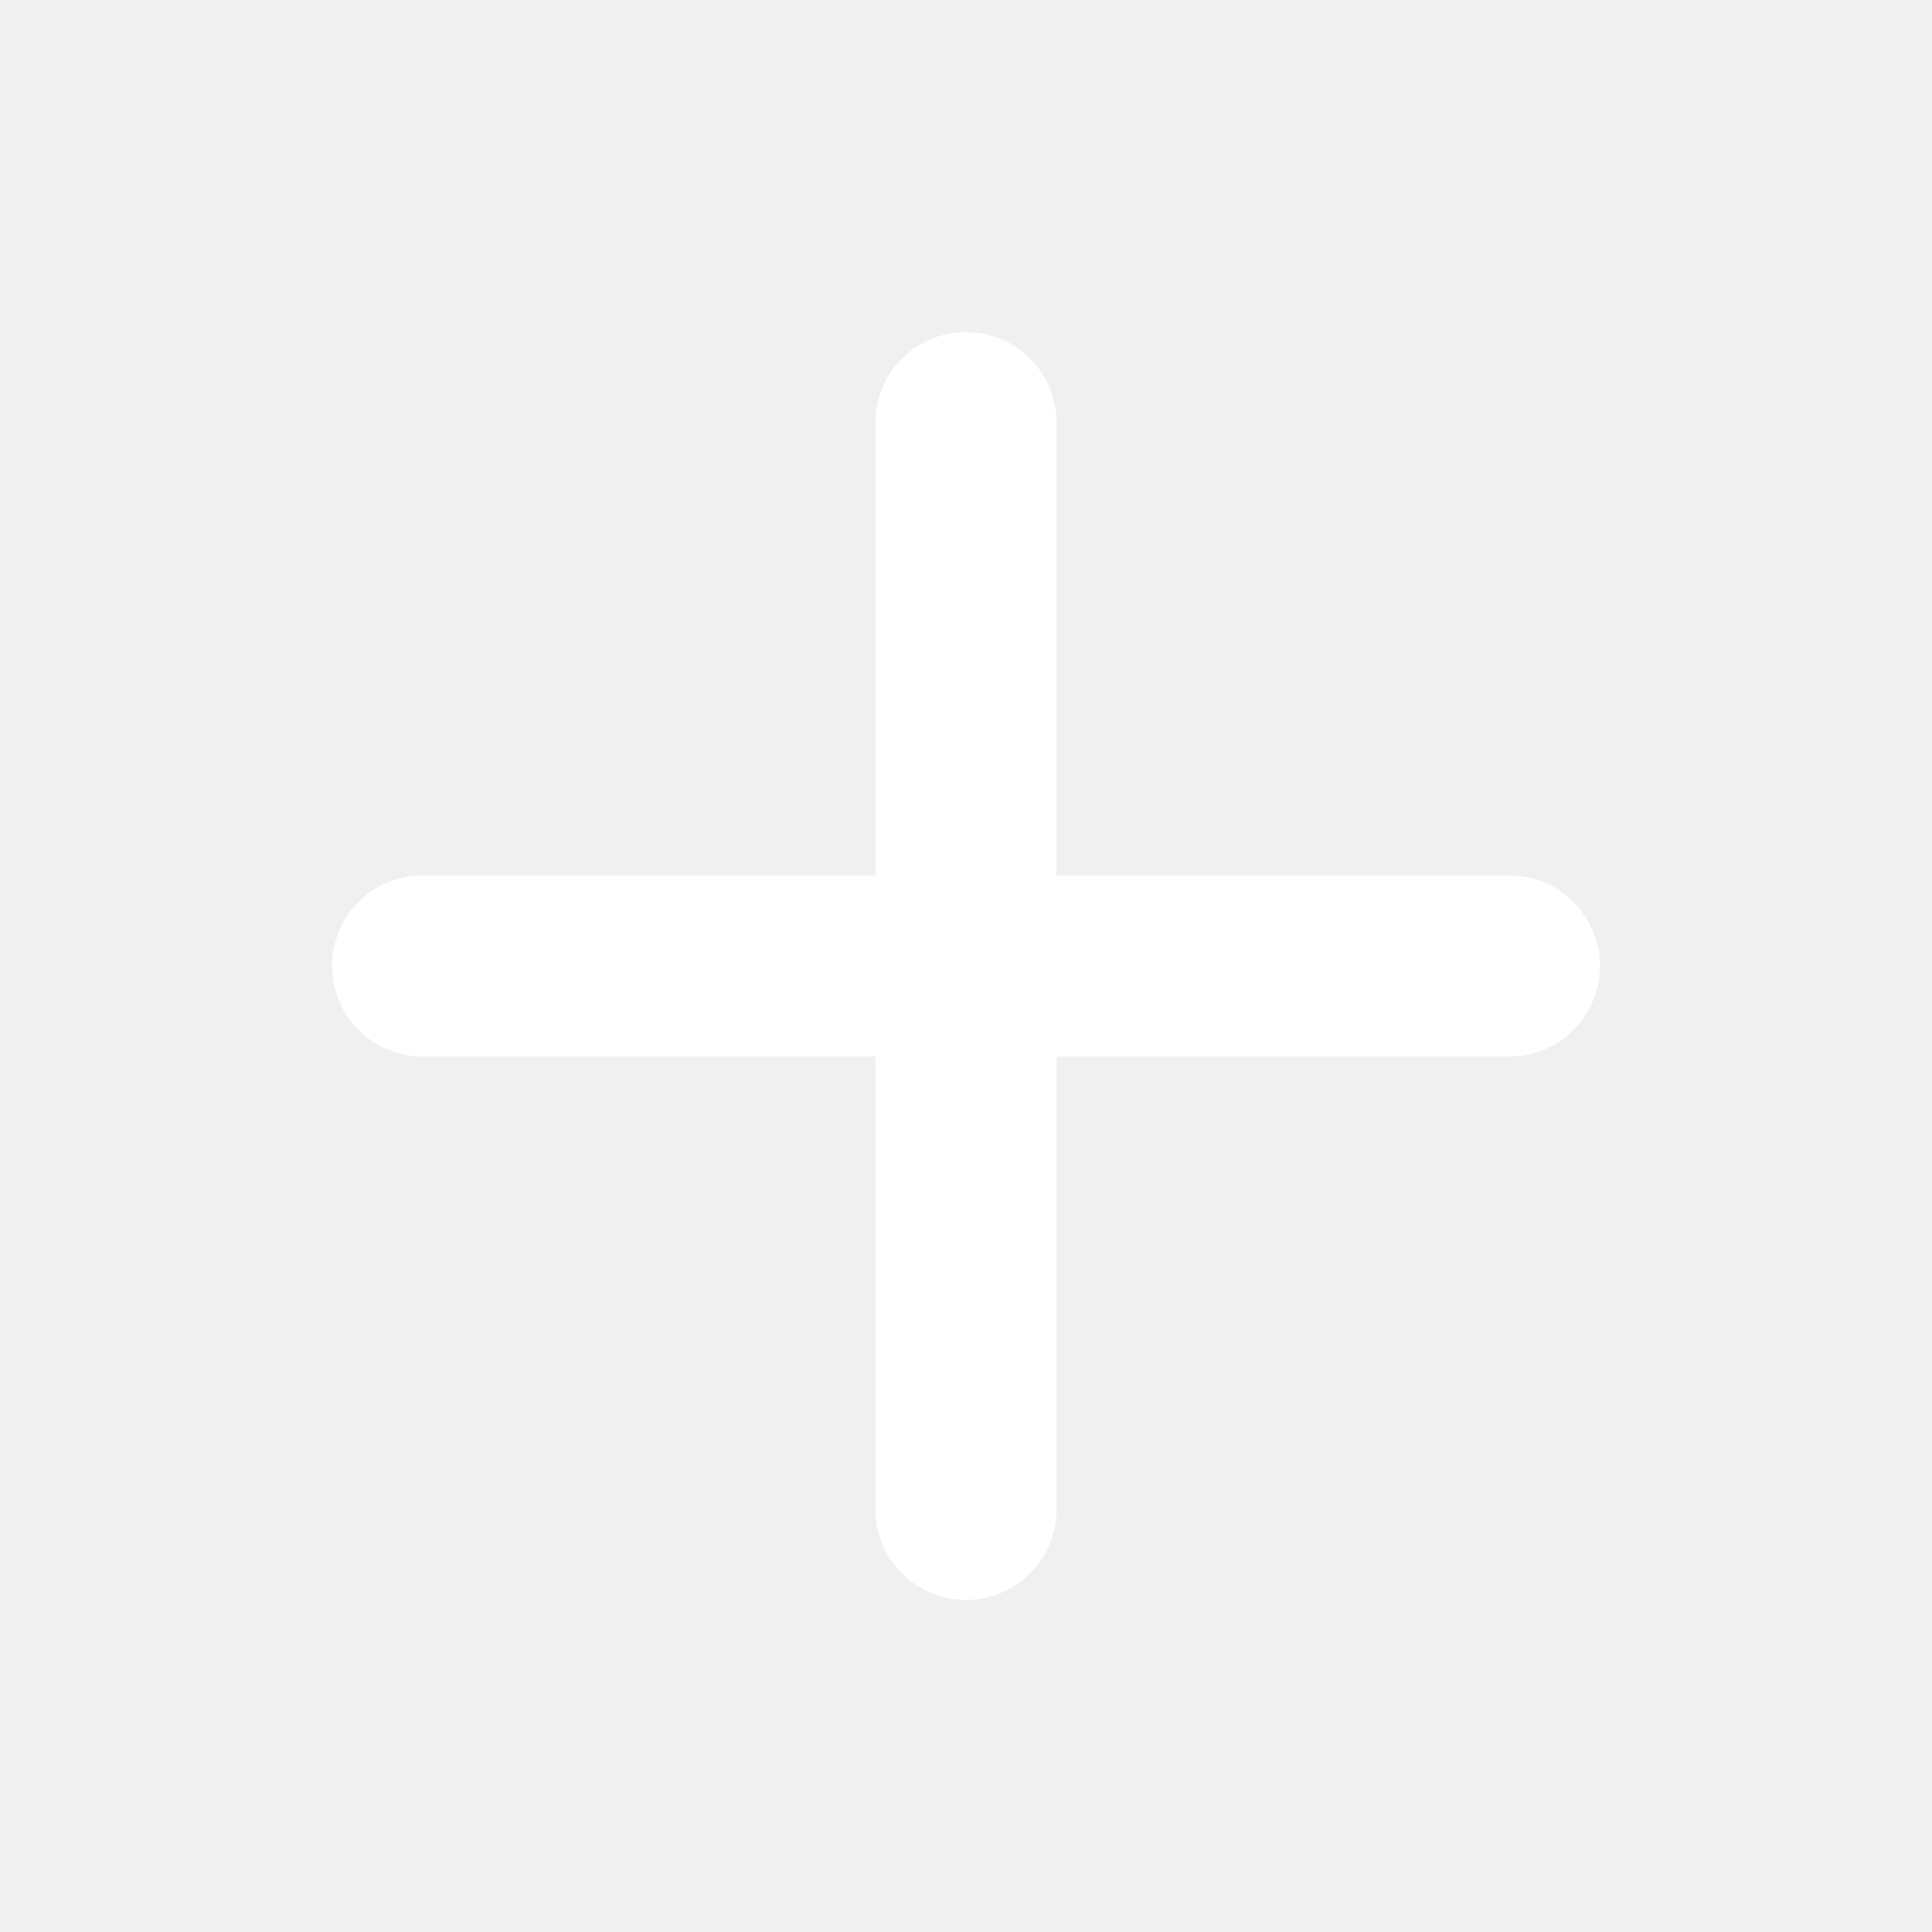
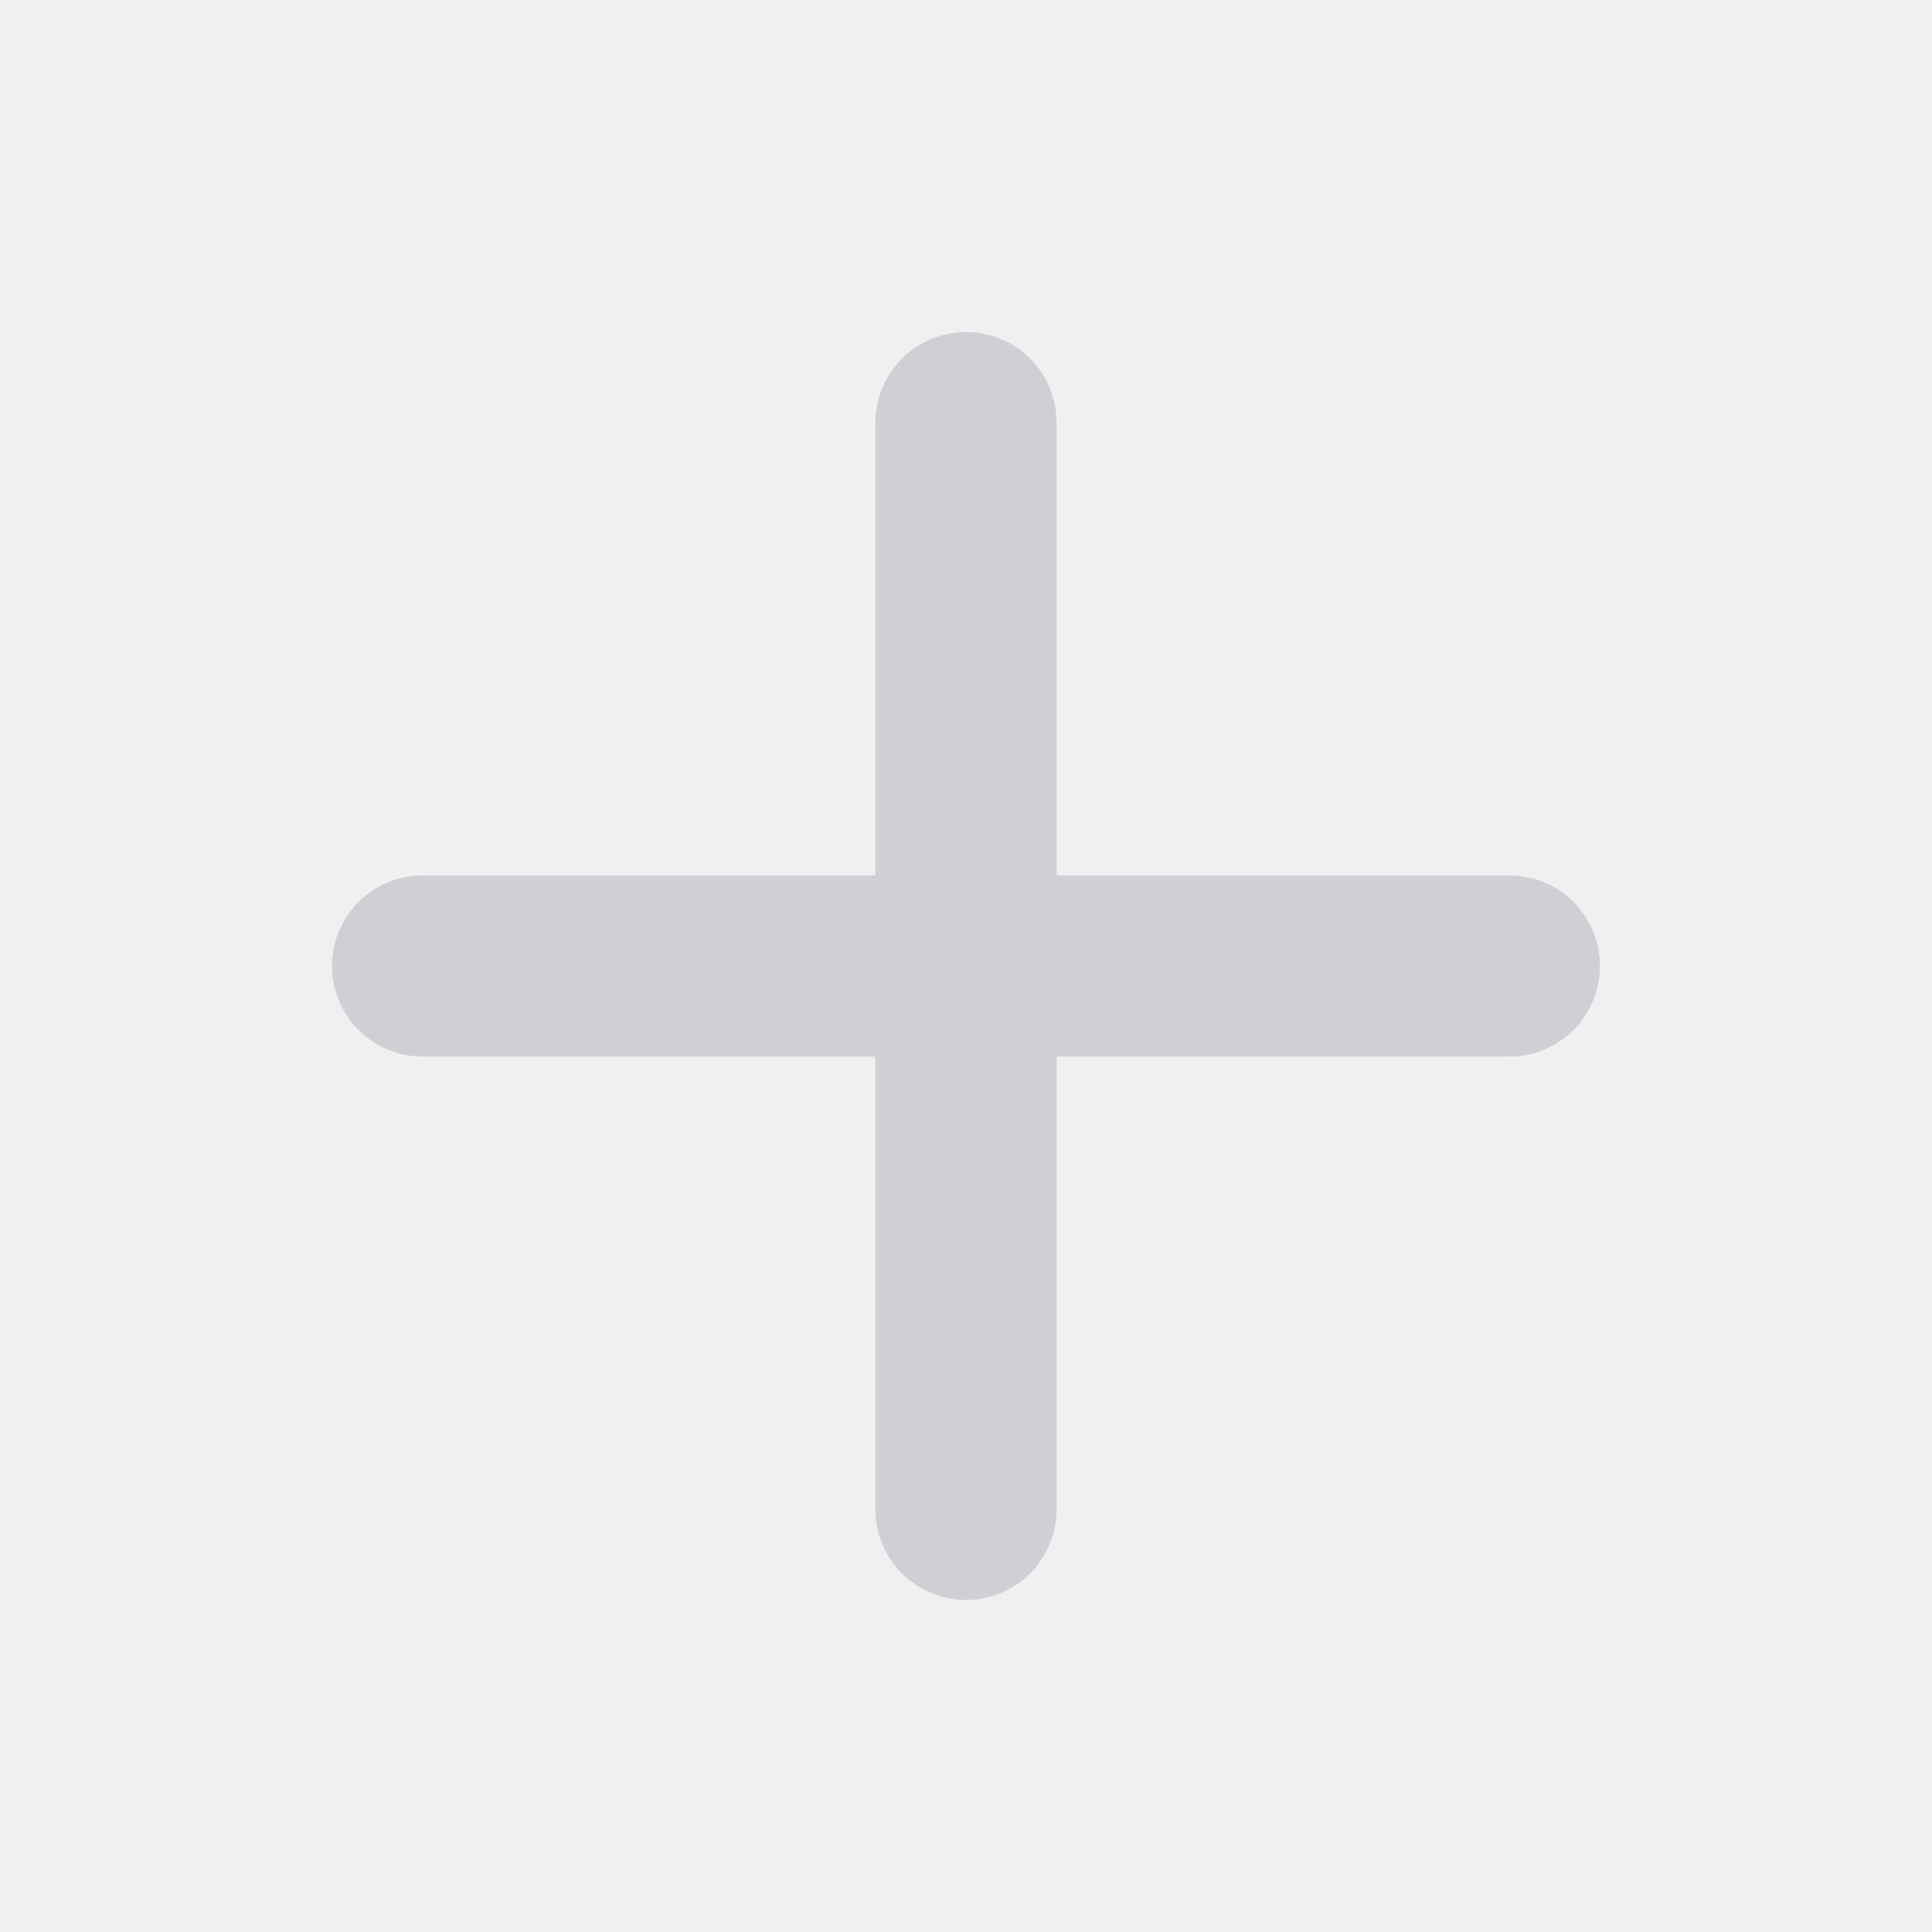
<svg xmlns="http://www.w3.org/2000/svg" width="16" height="16" viewBox="0 0 16 16">
-   <path d="M8 3.5V12.5M3.5 8H12.5" fill="none" stroke="#FFFFFF" stroke-width="1.5" stroke-linecap="round" stroke-linejoin="round" />
+   <path d="M8 3.5V12.5M3.5 8H12.5" fill="none" stroke="#CED0D6" stroke-width="1.5" stroke-linecap="round" stroke-linejoin="round" />
</svg>
